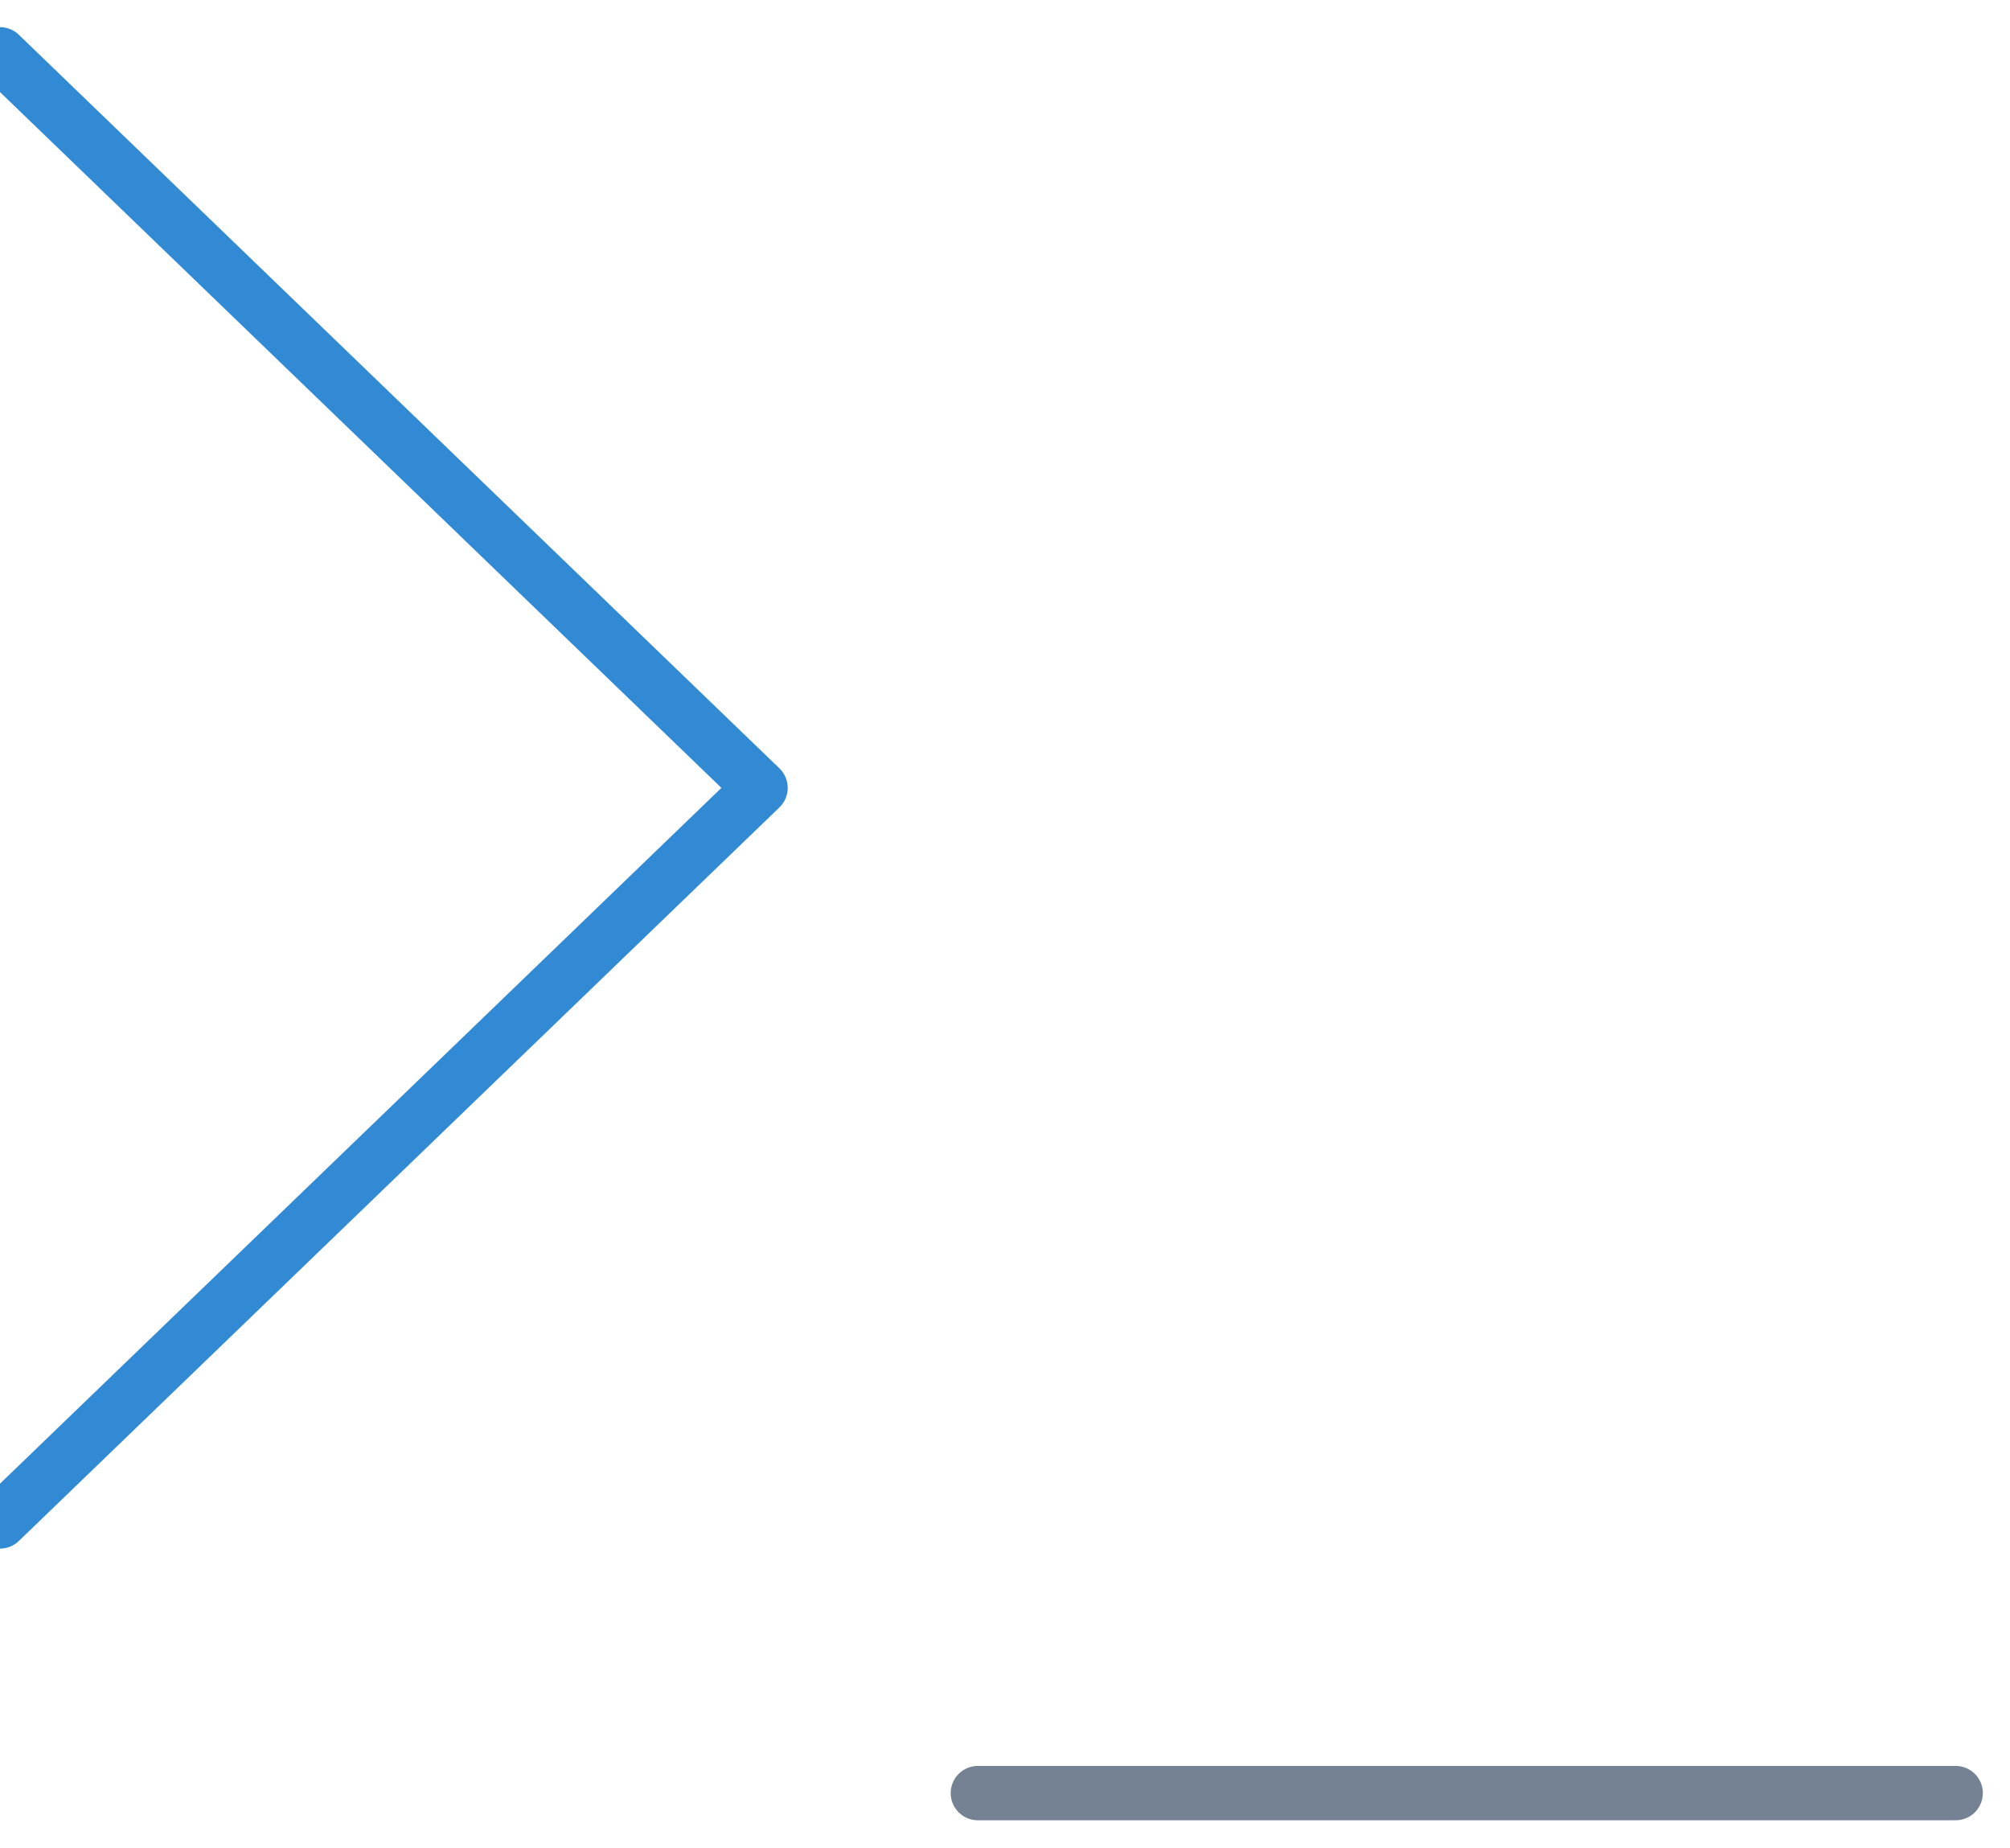
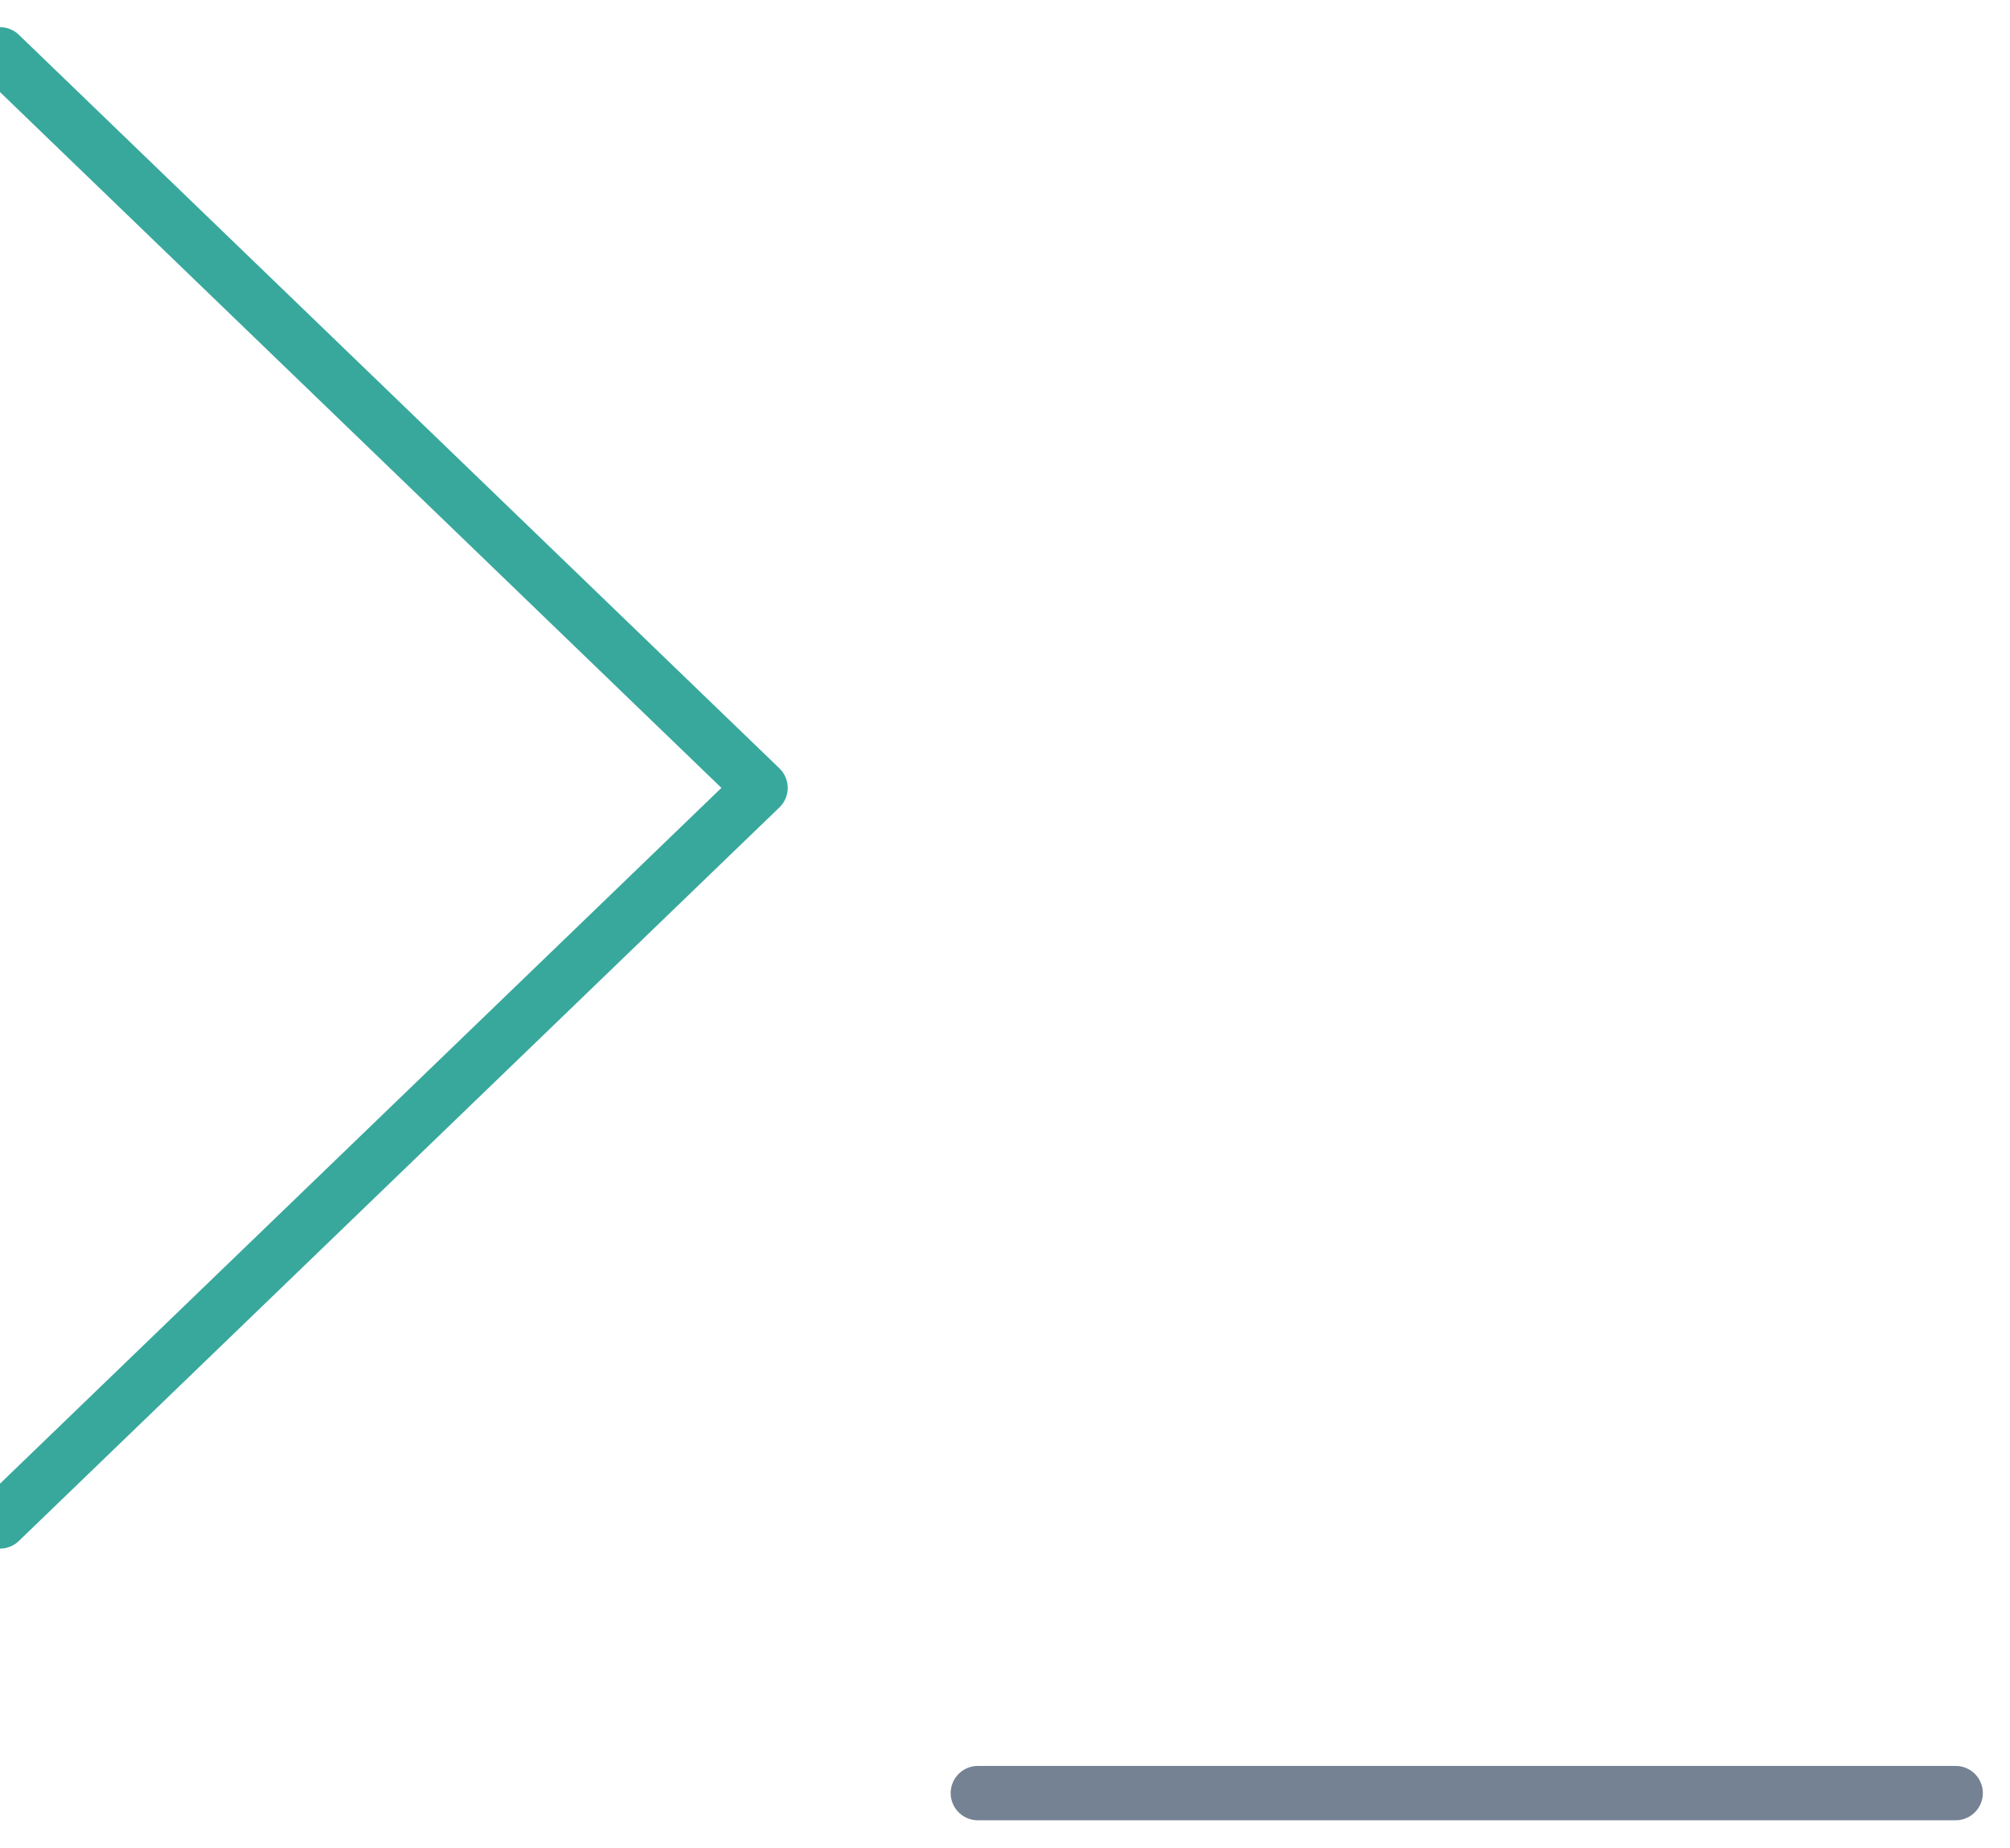
<svg xmlns="http://www.w3.org/2000/svg" viewBox="0 0 37 34">
  <g stroke="none" stroke-width="1" fill="none" fill-rule="evenodd" stroke-linecap="round" stroke-linejoin="round">
    <g transform="translate(-497, -699)">
      <g transform="translate(497, 700)">
-         <polyline stroke="#318AD3" points="0 27 14 13.5 0 0" />
+         <polyline stroke="#38a89d" points="0 27 14 13.5 0 0" />
        <path d="M18,32 L36,32" stroke="#748294" />
      </g>
    </g>
  </g>
</svg>
